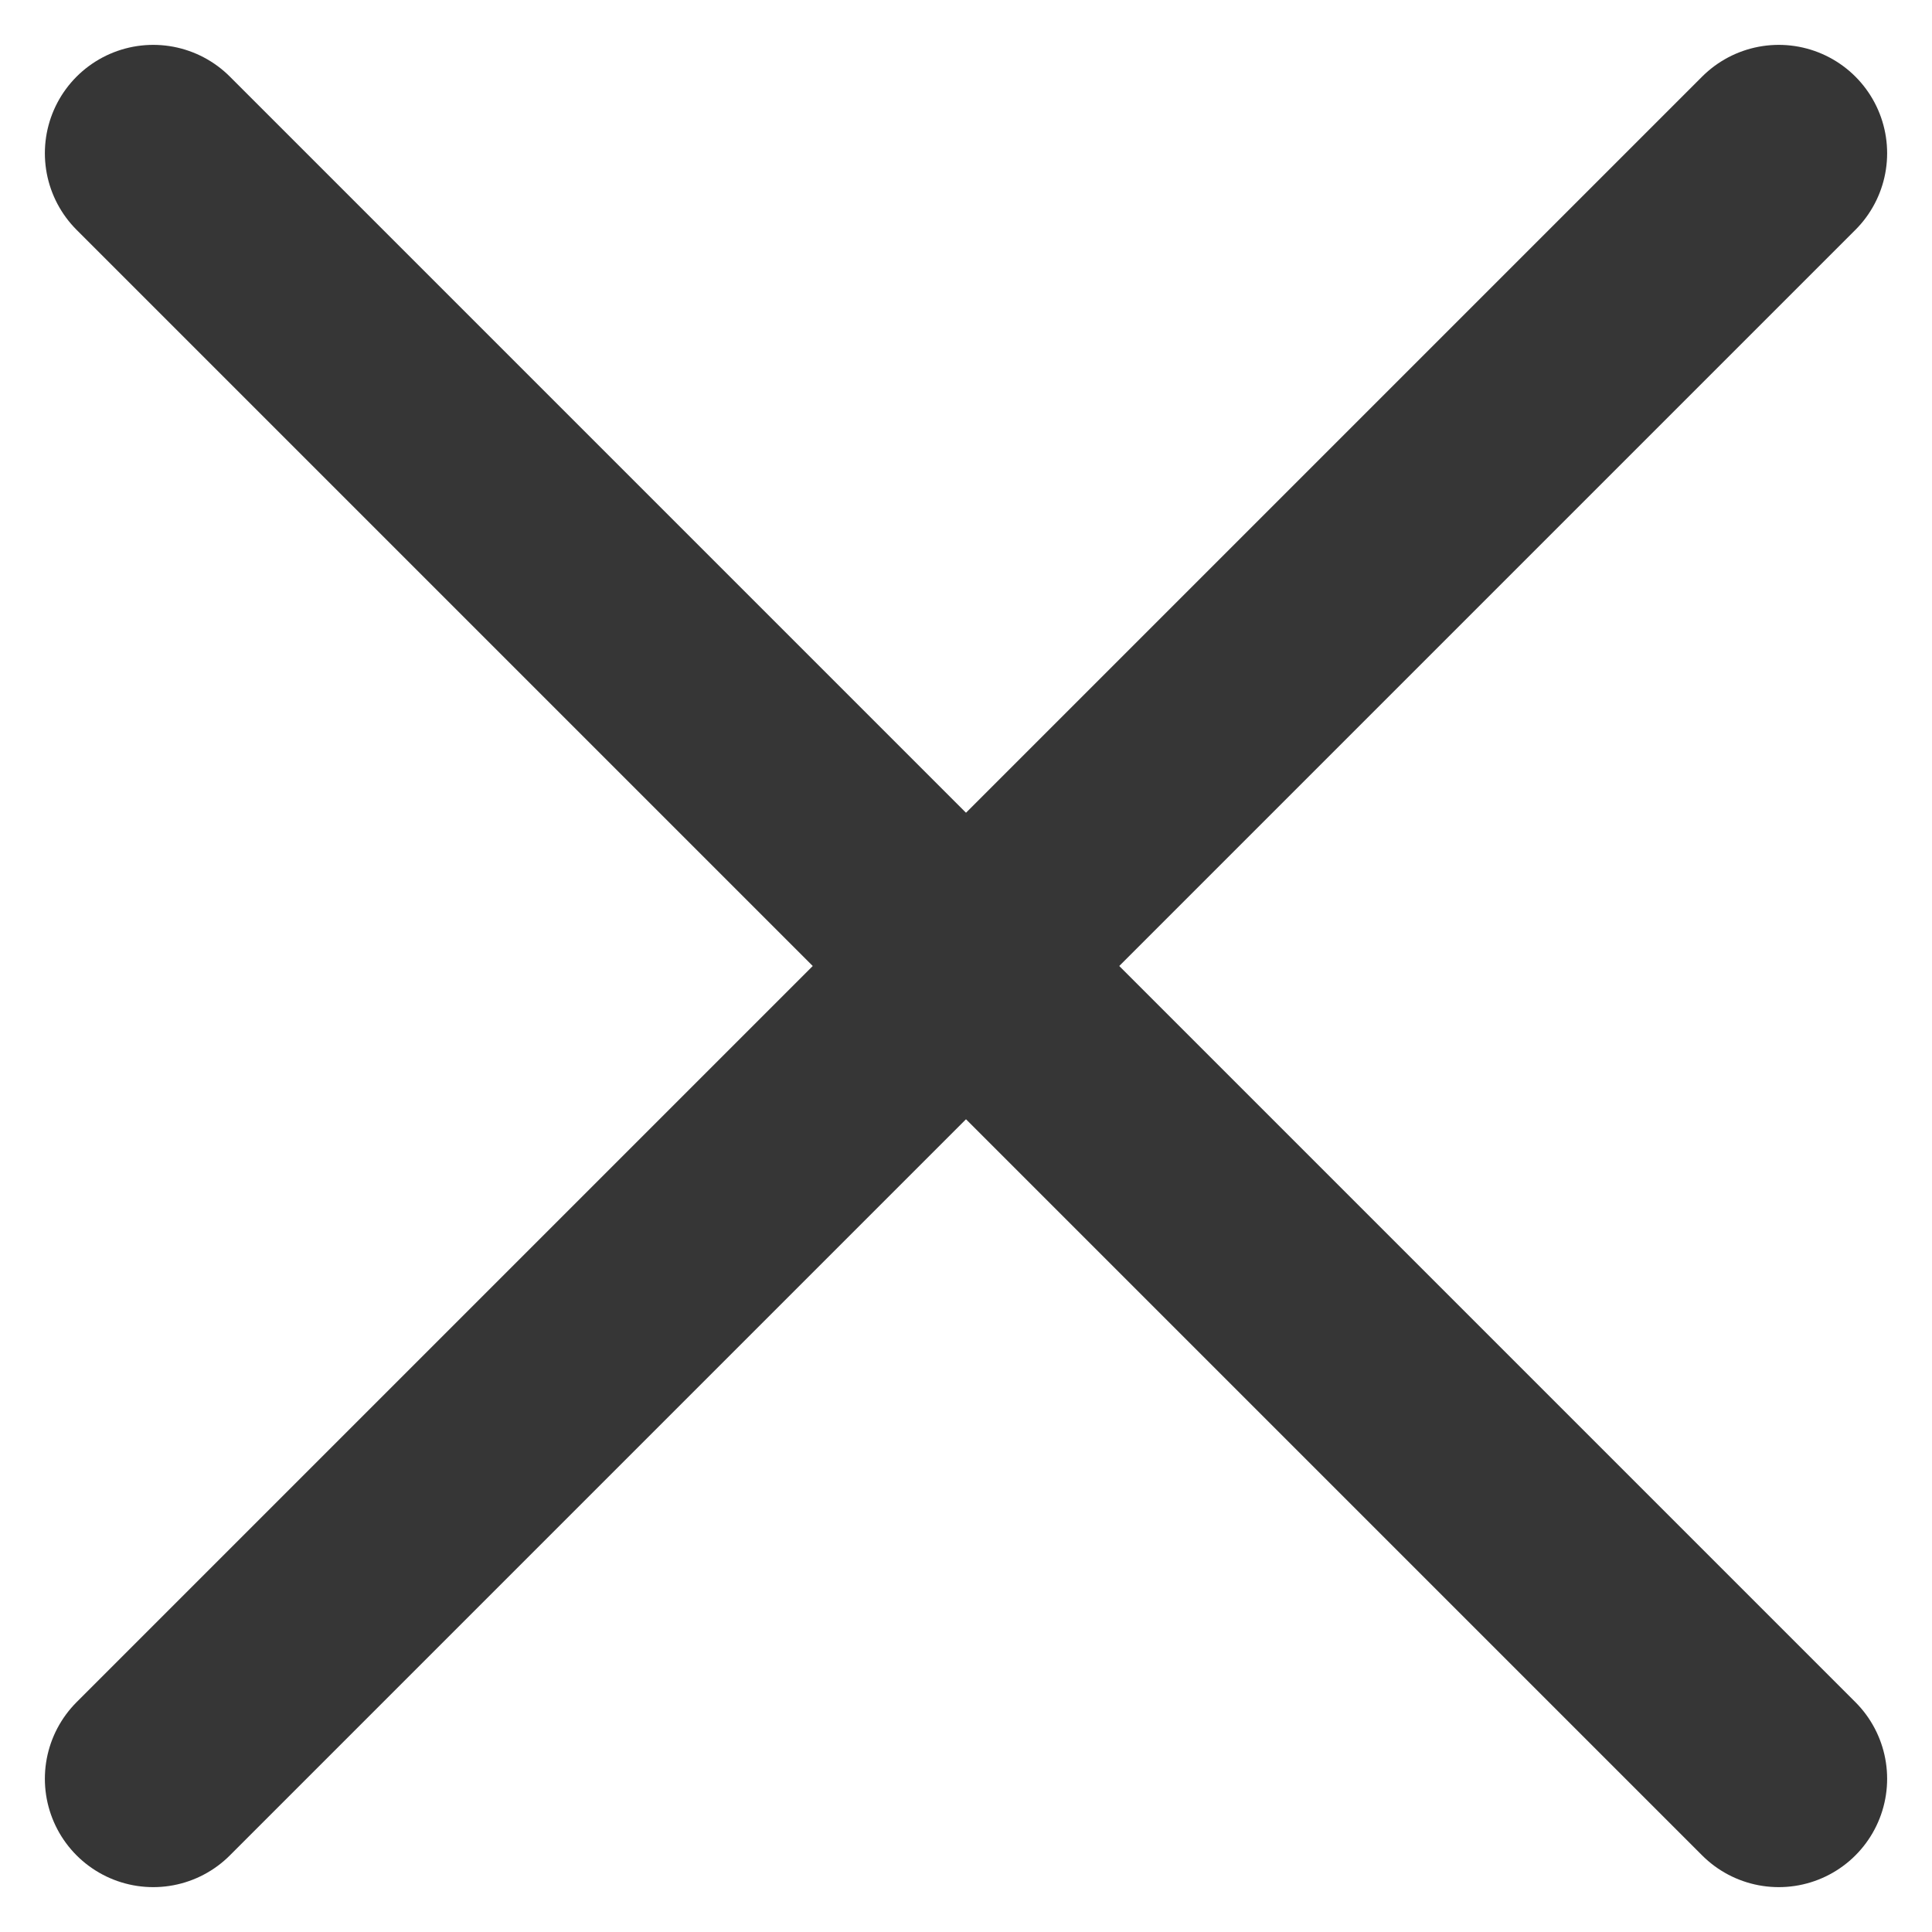
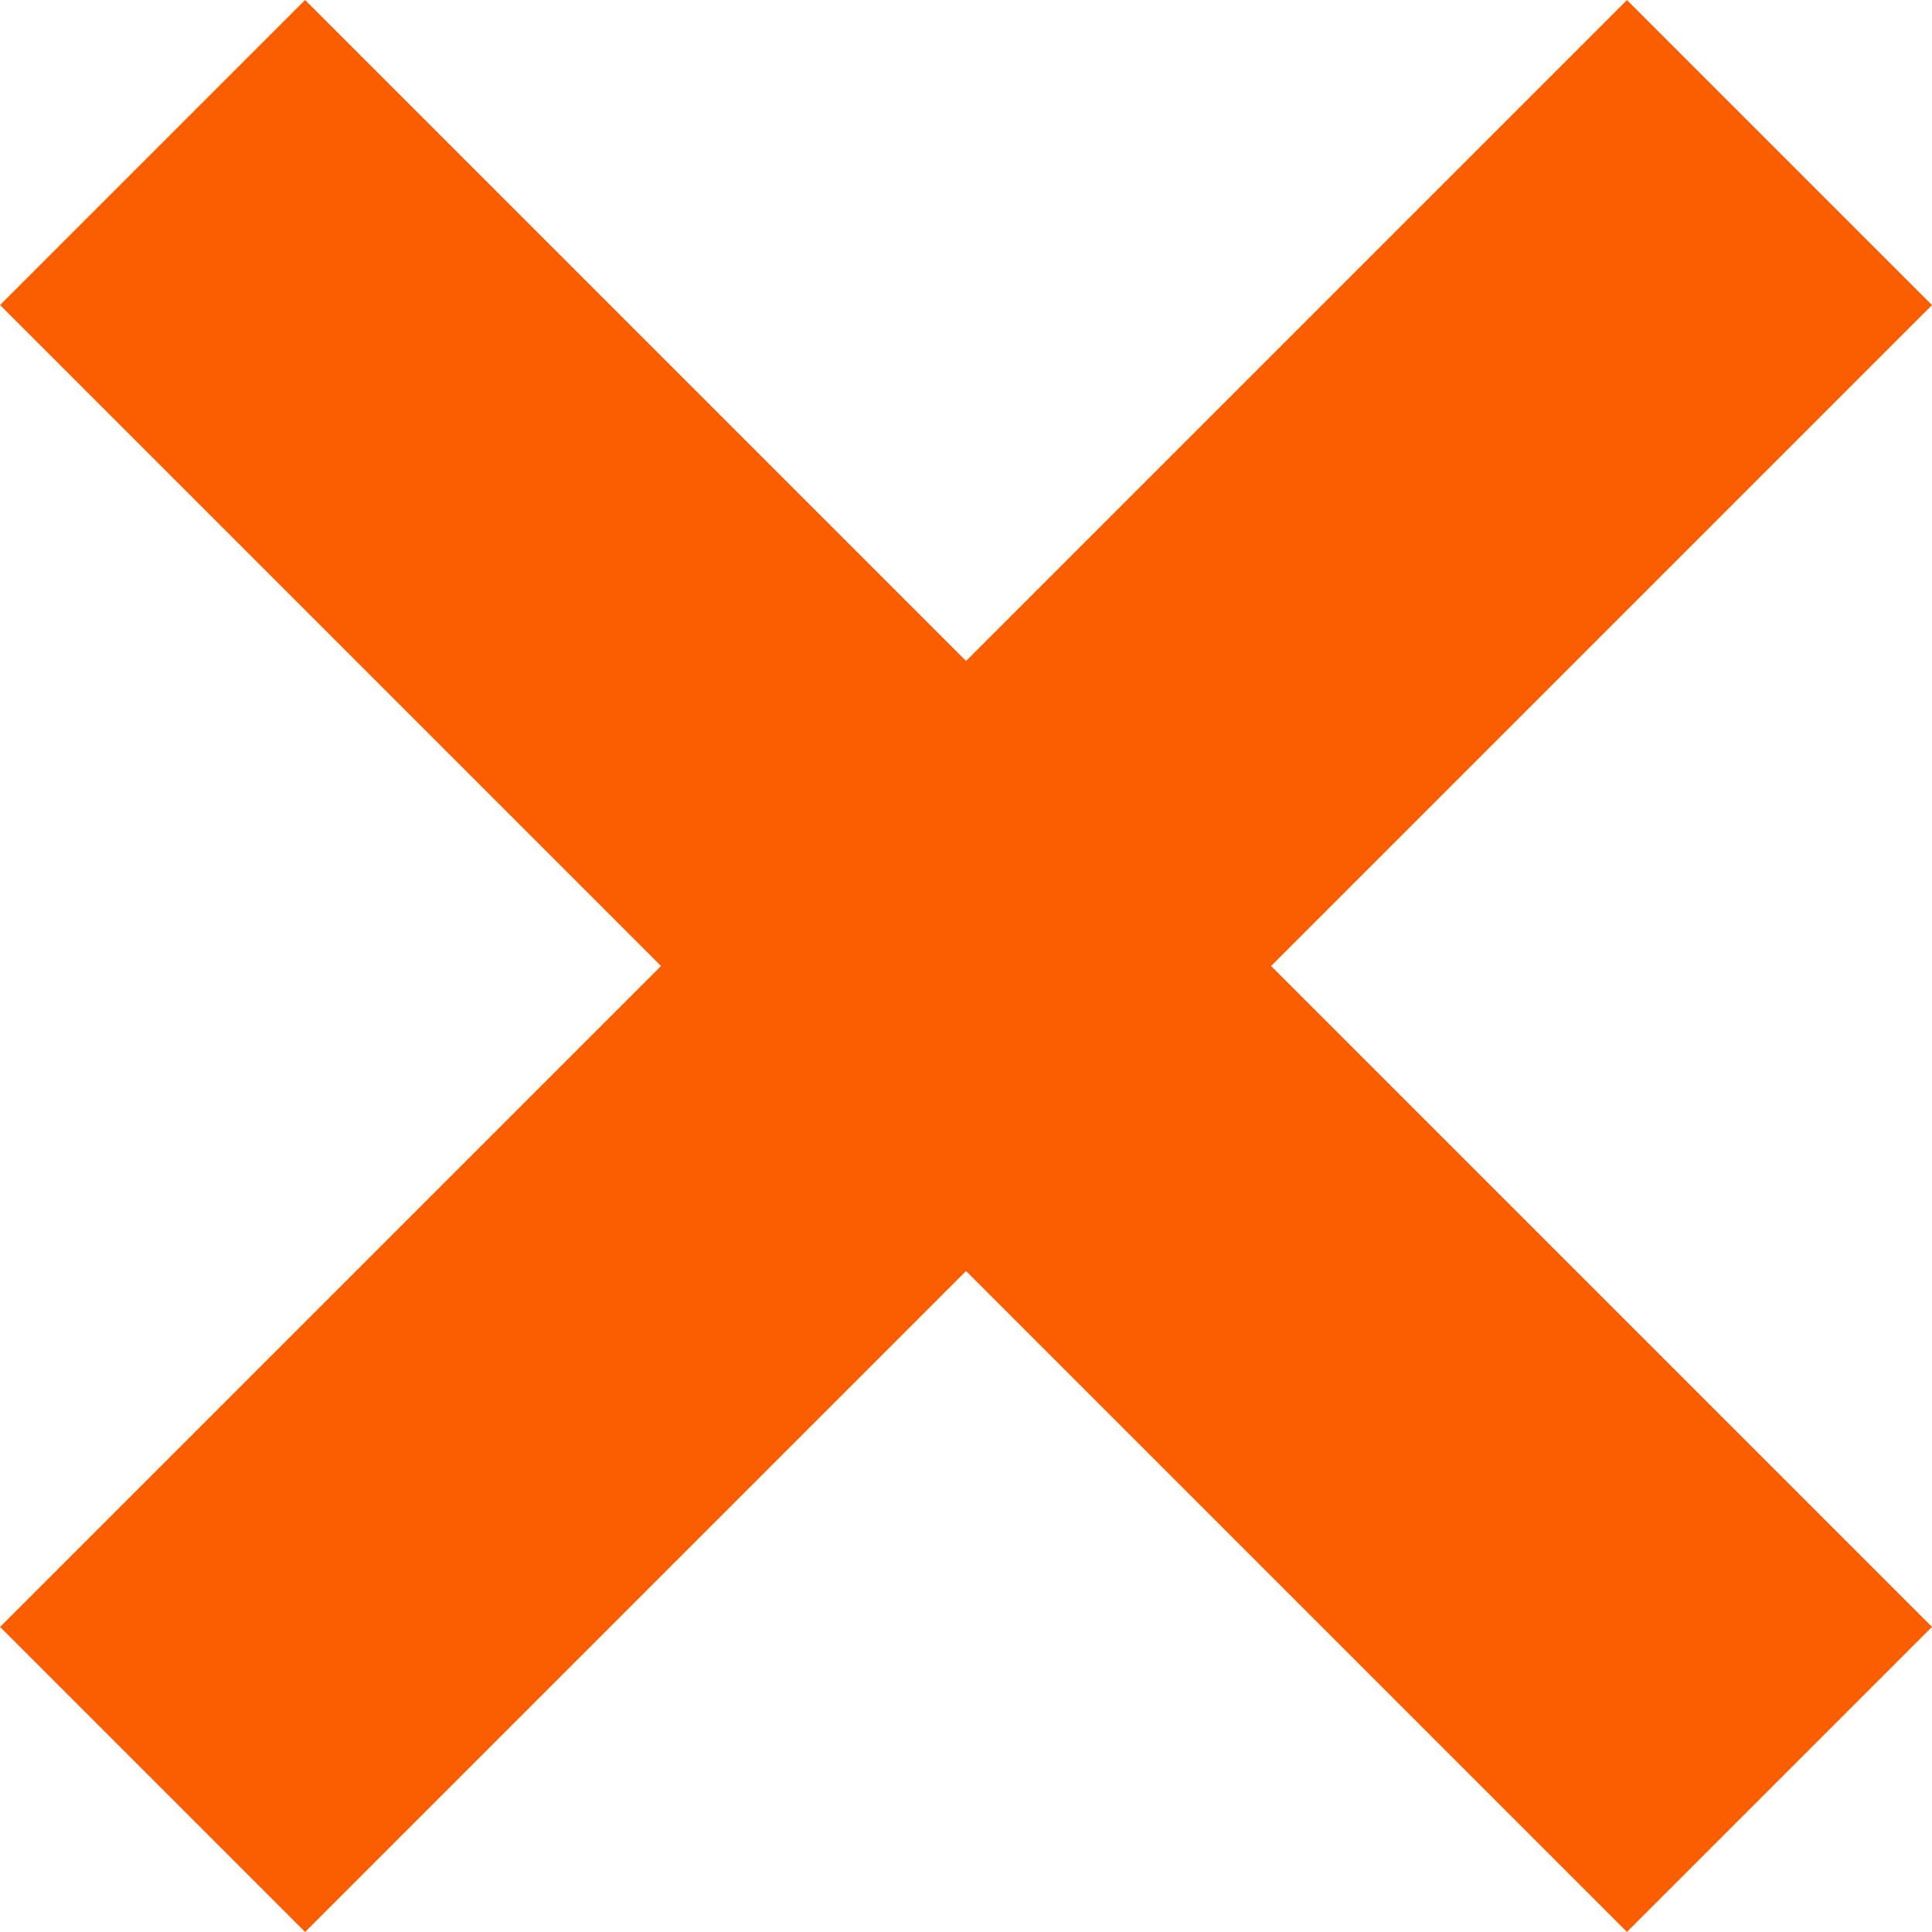
- <svg xmlns="http://www.w3.org/2000/svg" width="17.828" height="17.828" viewBox="0 0 17.828 17.828">
-   <g id="Group_80521" data-name="Group 80521" transform="translate(-178.086 -788.086)">
-     <line id="Line_589" data-name="Line 589" x1="15" y2="15" transform="translate(179.5 789.5)" fill="none" stroke="#363636" stroke-linecap="round" stroke-width="2" />
-     <line id="Line_590" data-name="Line 590" x2="15" y2="15" transform="translate(179.5 789.5)" fill="none" stroke="#363636" stroke-linecap="round" stroke-width="2" />
+ <svg xmlns="http://www.w3.org/2000/svg" width="24" height="24" viewBox="0 0 24 24">
+   <g id="Group_84267" data-name="Group 84267" transform="translate(-359.565 -12.565)">
+     <rect id="Rectangle_29220" data-name="Rectangle 29220" width="28.581" height="5.359" transform="translate(363.355 12.565) rotate(45)" fill="#fb5e00" />
+     <rect id="Rectangle_29462" data-name="Rectangle 29462" width="28.581" height="5.359" transform="translate(383.565 16.355) rotate(135)" fill="#fb5e00" />
  </g>
</svg>
